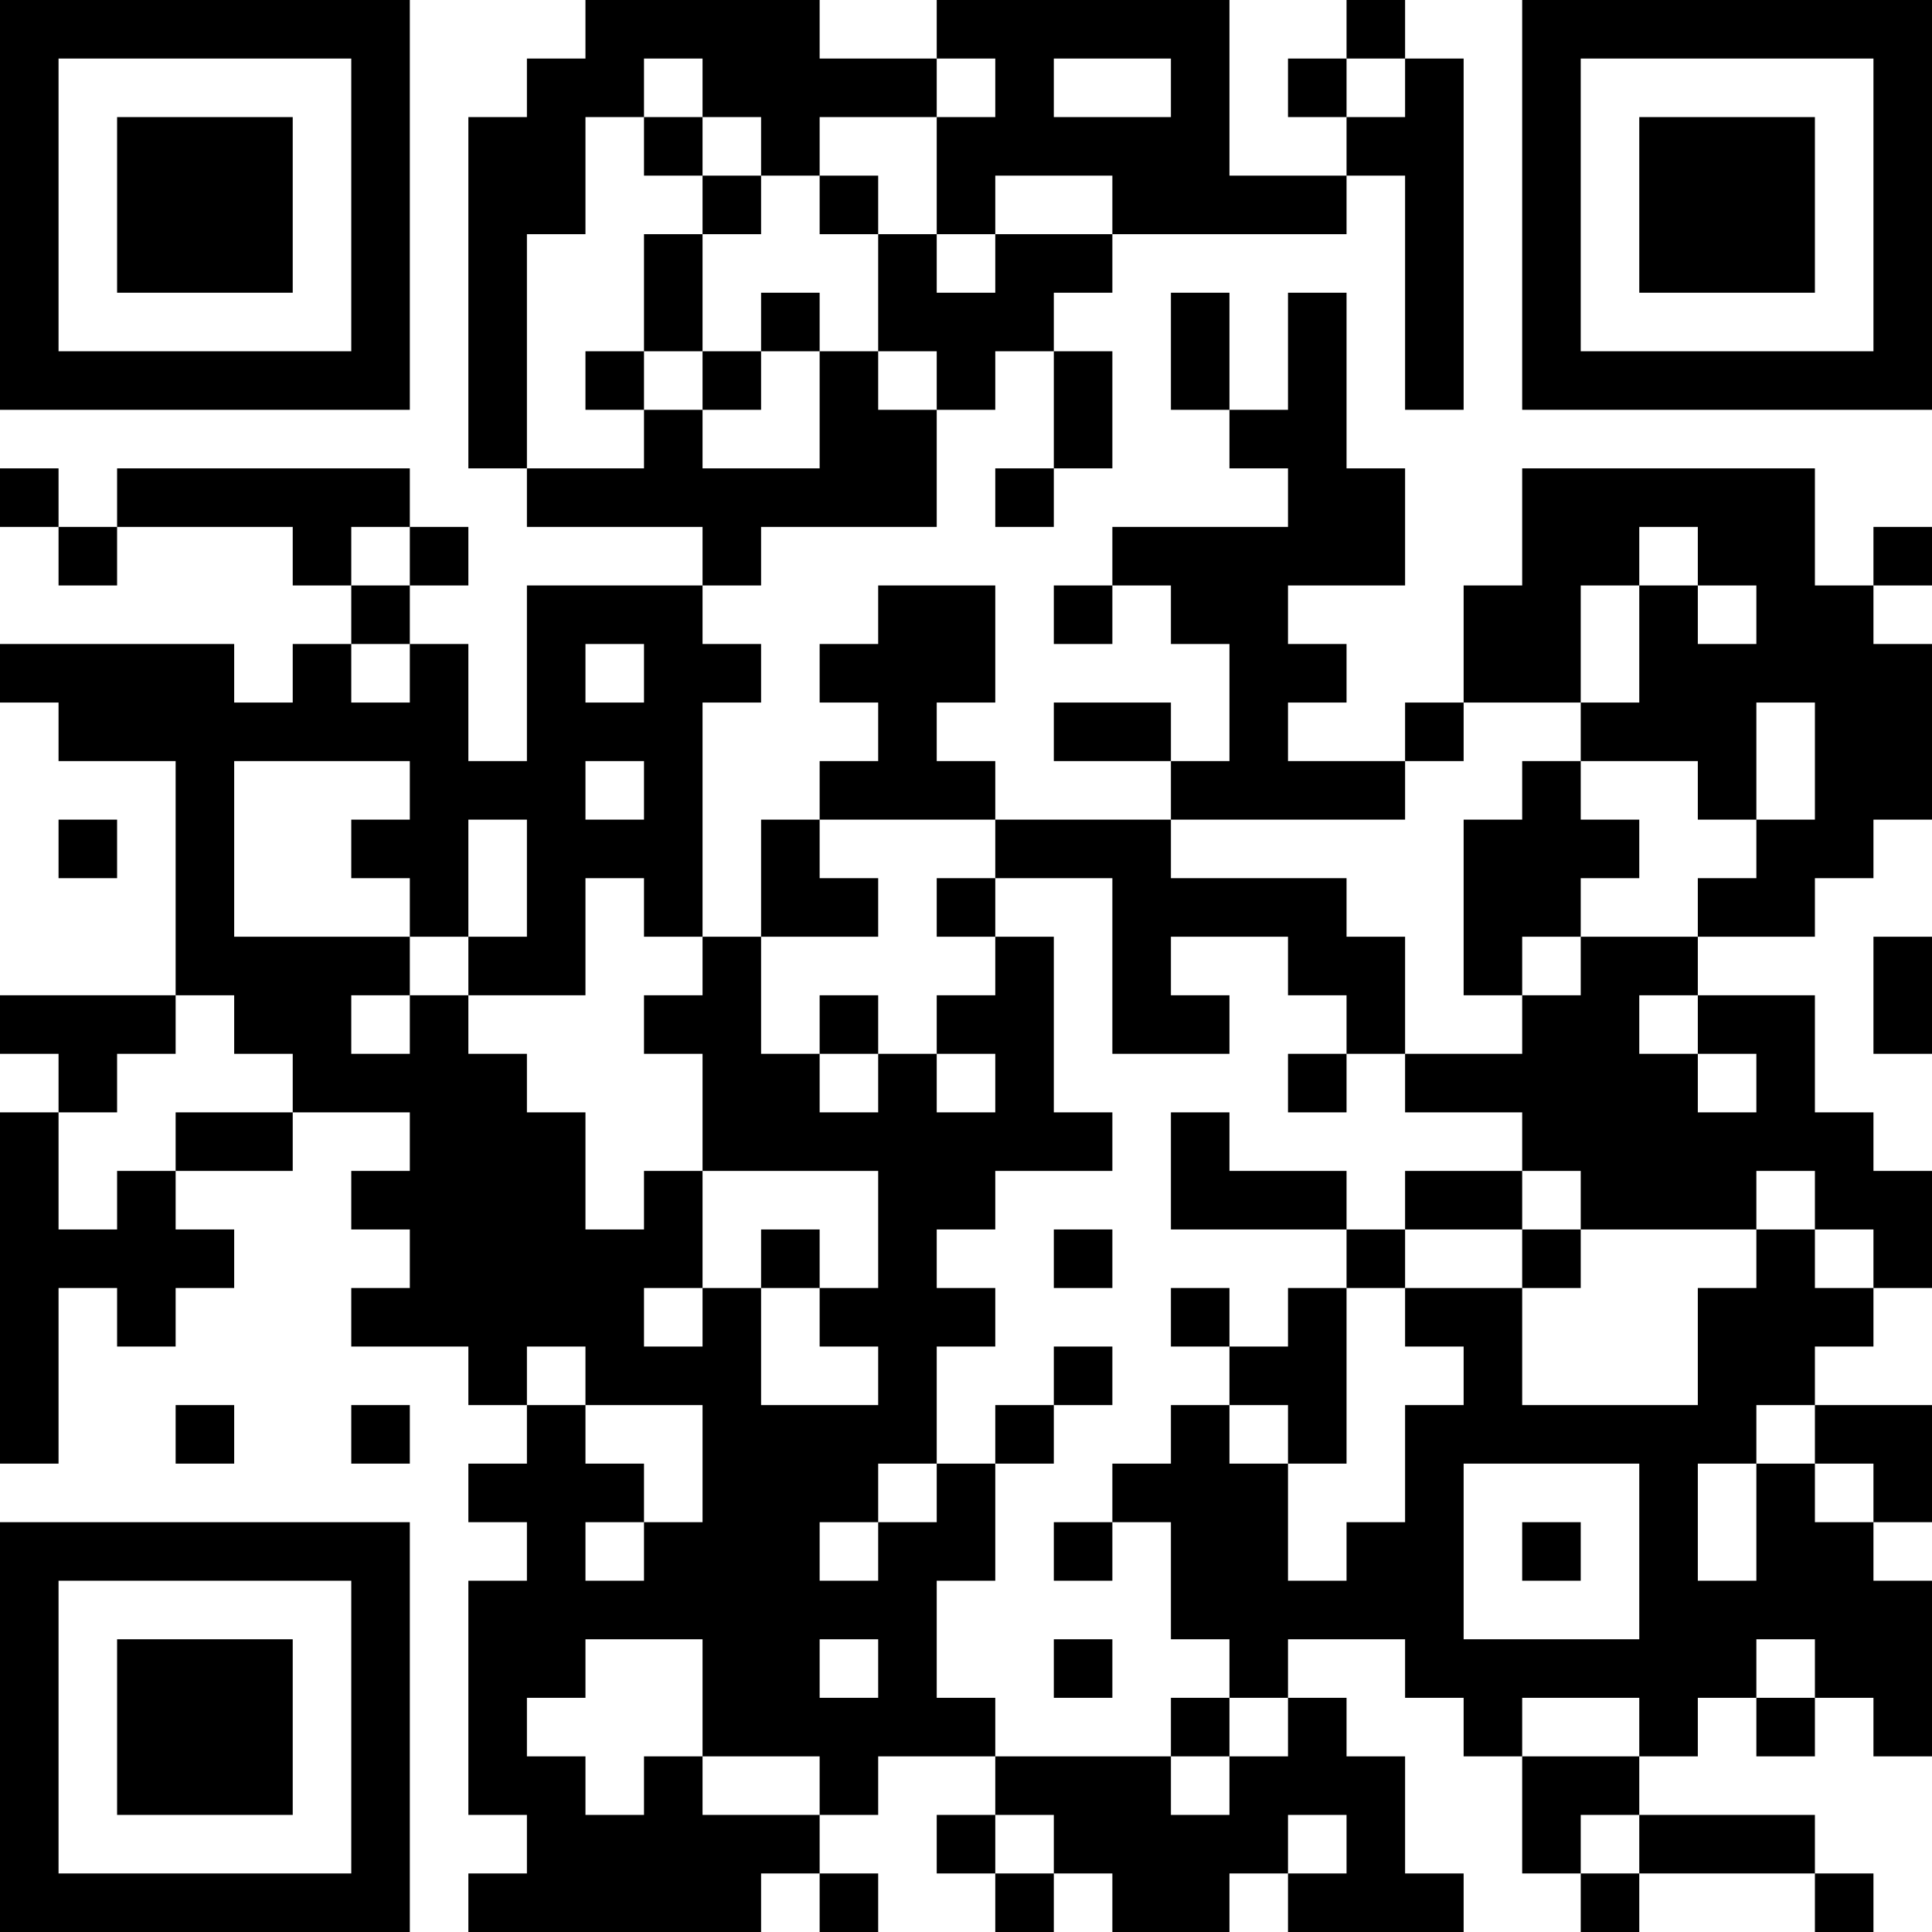
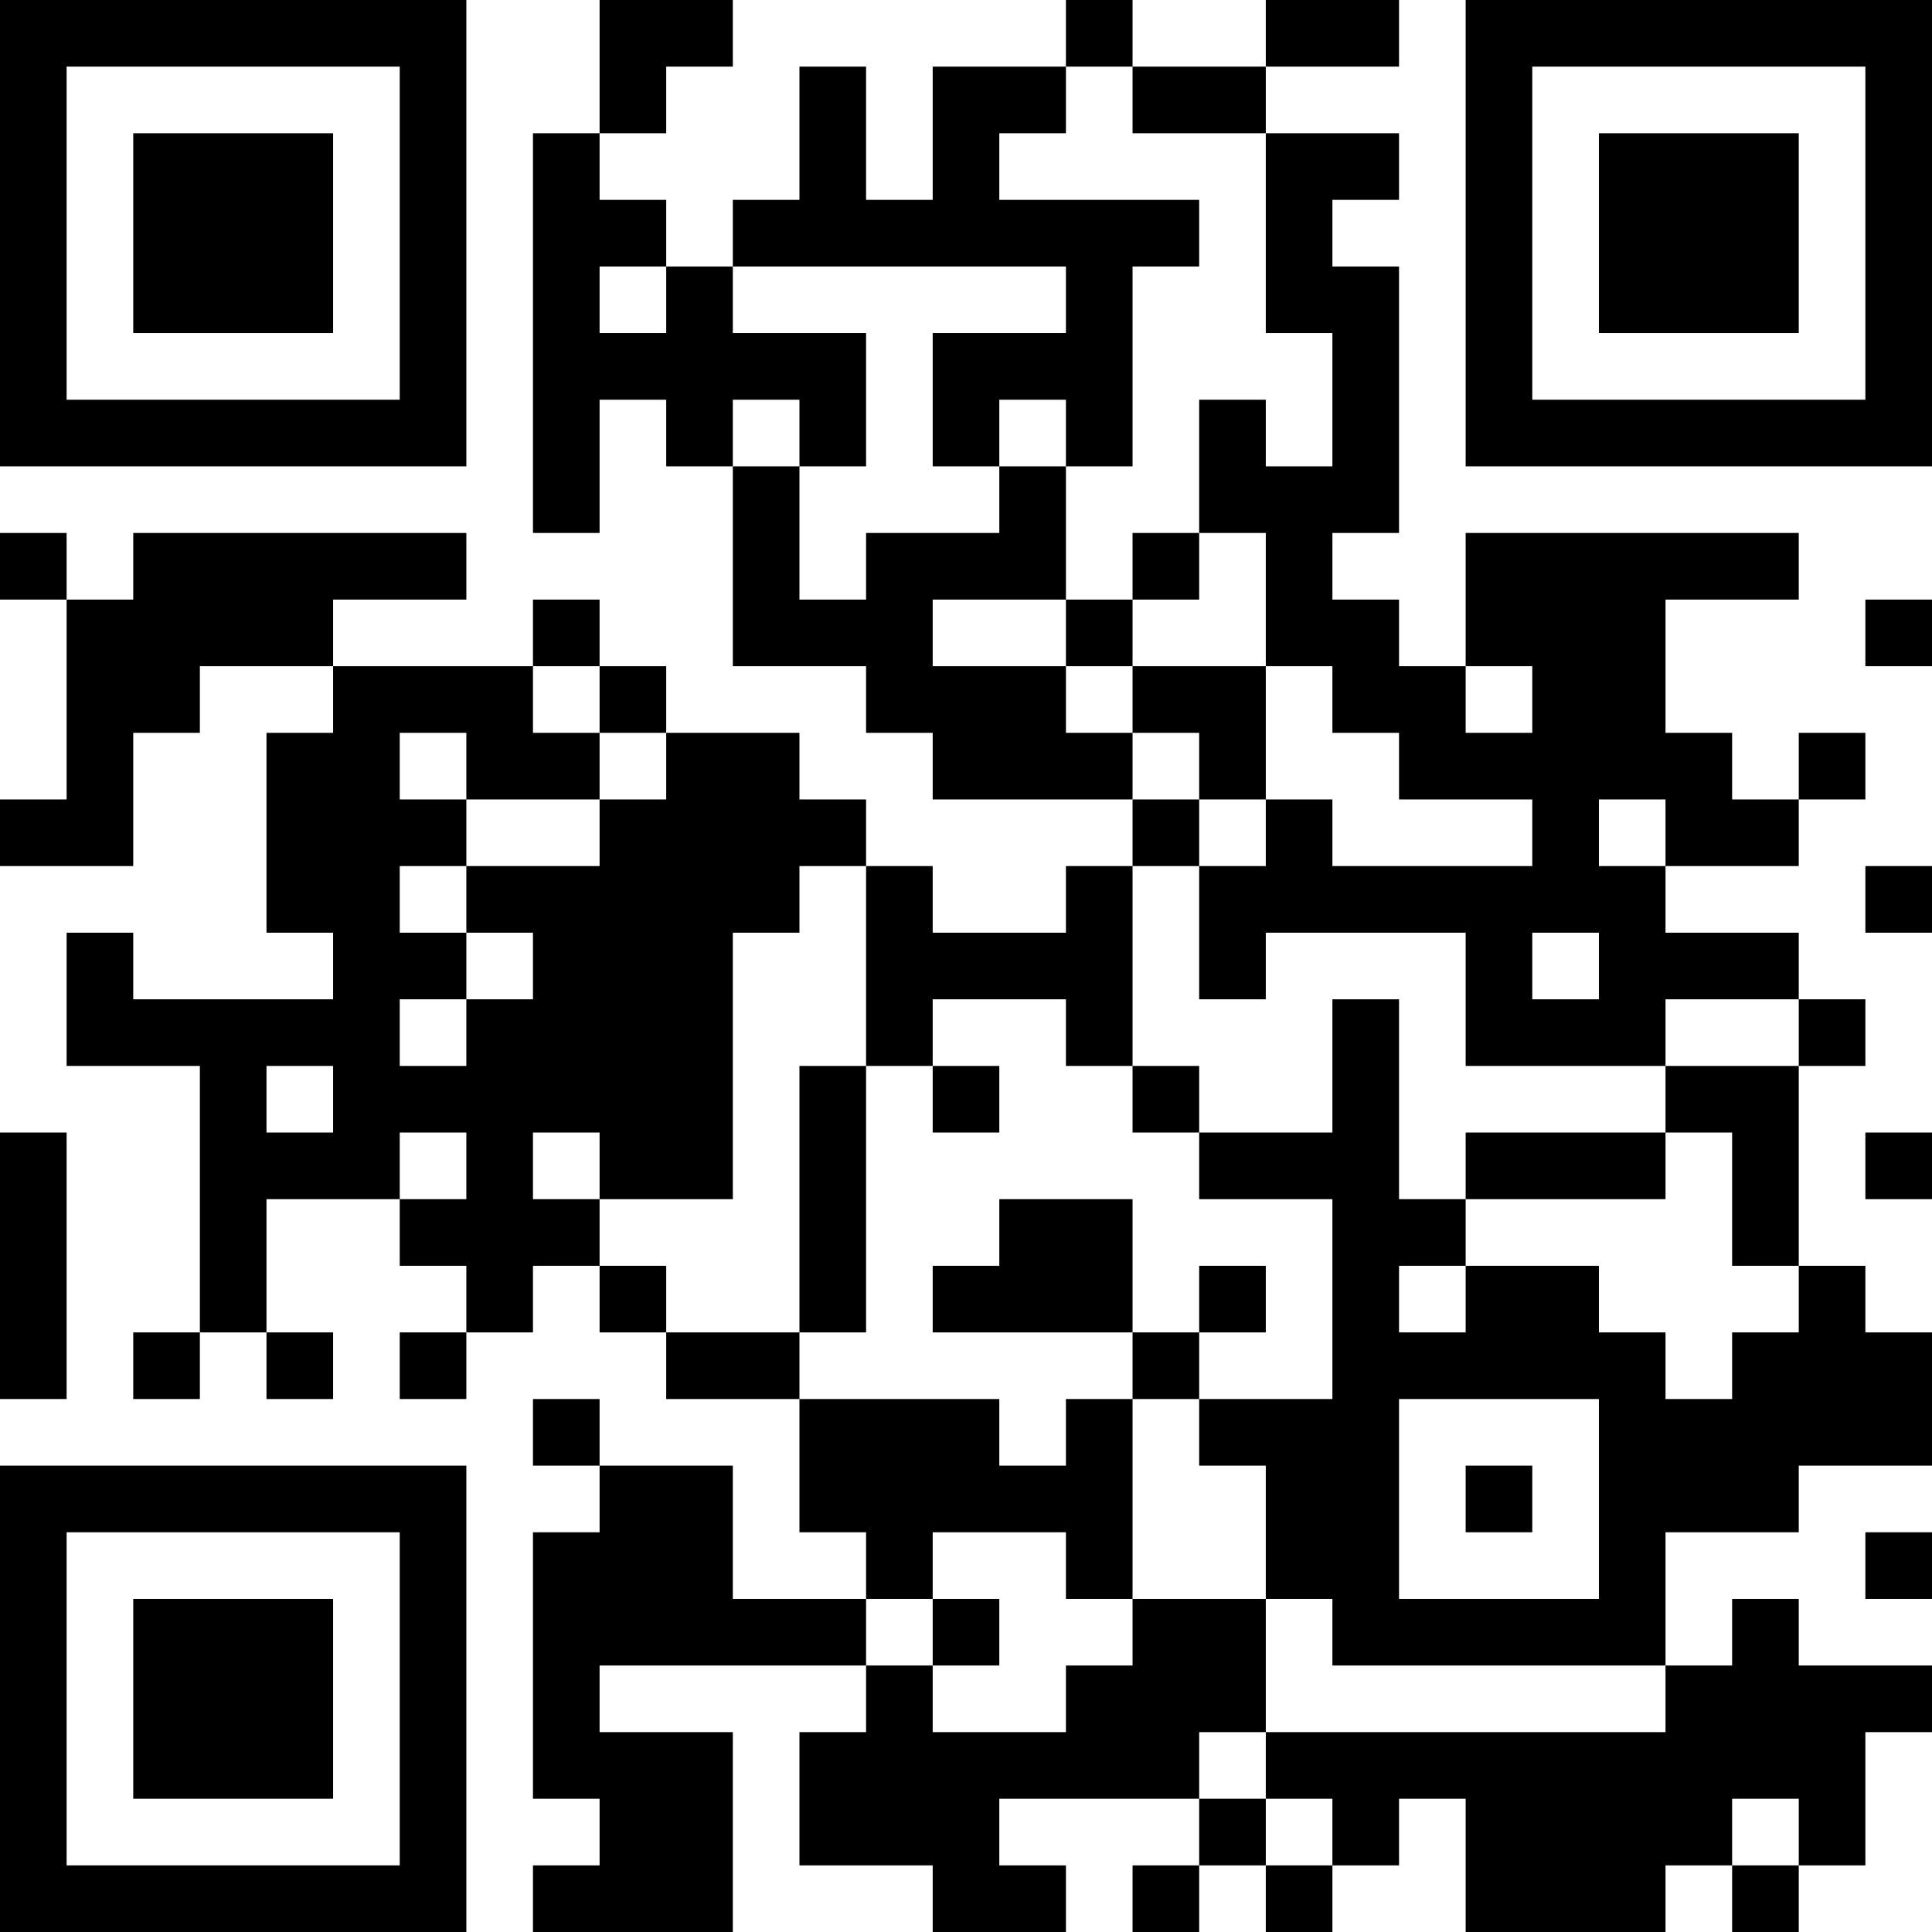
- <svg xmlns="http://www.w3.org/2000/svg" version="1.1" width="792" height="792">
-   <rect style="fill:rgb(255, 255, 255);fill-opacity:1" x="0" y="0" width="792" height="792" />
+ <svg xmlns="http://www.w3.org/2000/svg" version="1.1" width="783" height="783">
+   <rect style="fill:rgb(255, 255, 255);fill-opacity:1" x="0" y="0" width="783" height="783" />
  <g id="elements">
-     <path style="fill:rgb(0, 0, 0)" d="M 0,0 l 24,0 0,24 -24,0 z M 24,0 l 24,0 0,24 -24,0 z M 48,0 l 24,0 0,24 -24,0 z M 72,0 l 24,0 0,24 -24,0 z M 96,0 l 24,0 0,24 -24,0 z M 120,0 l 24,0 0,24 -24,0 z M 144,0 l 24,0 0,24 -24,0 z M 240,0 l 24,0 0,24 -24,0 z M 264,0 l 24,0 0,24 -24,0 z M 288,0 l 24,0 0,24 -24,0 z M 312,0 l 24,0 0,24 -24,0 z M 384,0 l 24,0 0,24 -24,0 z M 408,0 l 24,0 0,24 -24,0 z M 432,0 l 24,0 0,24 -24,0 z M 456,0 l 24,0 0,24 -24,0 z M 480,0 l 24,0 0,24 -24,0 z M 552,0 l 24,0 0,24 -24,0 z M 624,0 l 24,0 0,24 -24,0 z M 648,0 l 24,0 0,24 -24,0 z M 672,0 l 24,0 0,24 -24,0 z M 696,0 l 24,0 0,24 -24,0 z M 720,0 l 24,0 0,24 -24,0 z M 744,0 l 24,0 0,24 -24,0 z M 768,0 l 24,0 0,24 -24,0 z M 0,24 l 24,0 0,24 -24,0 z M 144,24 l 24,0 0,24 -24,0 z M 216,24 l 24,0 0,24 -24,0 z M 240,24 l 24,0 0,24 -24,0 z M 288,24 l 24,0 0,24 -24,0 z M 312,24 l 24,0 0,24 -24,0 z M 336,24 l 24,0 0,24 -24,0 z M 360,24 l 24,0 0,24 -24,0 z M 408,24 l 24,0 0,24 -24,0 z M 480,24 l 24,0 0,24 -24,0 z M 528,24 l 24,0 0,24 -24,0 z M 576,24 l 24,0 0,24 -24,0 z M 624,24 l 24,0 0,24 -24,0 z M 768,24 l 24,0 0,24 -24,0 z M 0,48 l 24,0 0,24 -24,0 z M 48,48 l 24,0 0,24 -24,0 z M 72,48 l 24,0 0,24 -24,0 z M 96,48 l 24,0 0,24 -24,0 z M 144,48 l 24,0 0,24 -24,0 z M 192,48 l 24,0 0,24 -24,0 z M 216,48 l 24,0 0,24 -24,0 z M 264,48 l 24,0 0,24 -24,0 z M 312,48 l 24,0 0,24 -24,0 z M 384,48 l 24,0 0,24 -24,0 z M 408,48 l 24,0 0,24 -24,0 z M 432,48 l 24,0 0,24 -24,0 z M 456,48 l 24,0 0,24 -24,0 z M 480,48 l 24,0 0,24 -24,0 z M 552,48 l 24,0 0,24 -24,0 z M 576,48 l 24,0 0,24 -24,0 z M 624,48 l 24,0 0,24 -24,0 z M 672,48 l 24,0 0,24 -24,0 z M 696,48 l 24,0 0,24 -24,0 z M 720,48 l 24,0 0,24 -24,0 z M 768,48 l 24,0 0,24 -24,0 z M 0,72 l 24,0 0,24 -24,0 z M 48,72 l 24,0 0,24 -24,0 z M 72,72 l 24,0 0,24 -24,0 z M 96,72 l 24,0 0,24 -24,0 z M 144,72 l 24,0 0,24 -24,0 z M 192,72 l 24,0 0,24 -24,0 z M 216,72 l 24,0 0,24 -24,0 z M 288,72 l 24,0 0,24 -24,0 z M 336,72 l 24,0 0,24 -24,0 z M 384,72 l 24,0 0,24 -24,0 z M 456,72 l 24,0 0,24 -24,0 z M 480,72 l 24,0 0,24 -24,0 z M 504,72 l 24,0 0,24 -24,0 z M 528,72 l 24,0 0,24 -24,0 z M 576,72 l 24,0 0,24 -24,0 z M 624,72 l 24,0 0,24 -24,0 z M 672,72 l 24,0 0,24 -24,0 z M 696,72 l 24,0 0,24 -24,0 z M 720,72 l 24,0 0,24 -24,0 z M 768,72 l 24,0 0,24 -24,0 z M 0,96 l 24,0 0,24 -24,0 z M 48,96 l 24,0 0,24 -24,0 z M 72,96 l 24,0 0,24 -24,0 z M 96,96 l 24,0 0,24 -24,0 z M 144,96 l 24,0 0,24 -24,0 z M 192,96 l 24,0 0,24 -24,0 z M 264,96 l 24,0 0,24 -24,0 z M 360,96 l 24,0 0,24 -24,0 z M 408,96 l 24,0 0,24 -24,0 z M 432,96 l 24,0 0,24 -24,0 z M 576,96 l 24,0 0,24 -24,0 z M 624,96 l 24,0 0,24 -24,0 z M 672,96 l 24,0 0,24 -24,0 z M 696,96 l 24,0 0,24 -24,0 z M 720,96 l 24,0 0,24 -24,0 z M 768,96 l 24,0 0,24 -24,0 z M 0,120 l 24,0 0,24 -24,0 z M 144,120 l 24,0 0,24 -24,0 z M 192,120 l 24,0 0,24 -24,0 z M 264,120 l 24,0 0,24 -24,0 z M 312,120 l 24,0 0,24 -24,0 z M 360,120 l 24,0 0,24 -24,0 z M 384,120 l 24,0 0,24 -24,0 z M 408,120 l 24,0 0,24 -24,0 z M 480,120 l 24,0 0,24 -24,0 z M 528,120 l 24,0 0,24 -24,0 z M 576,120 l 24,0 0,24 -24,0 z M 624,120 l 24,0 0,24 -24,0 z M 768,120 l 24,0 0,24 -24,0 z M 0,144 l 24,0 0,24 -24,0 z M 24,144 l 24,0 0,24 -24,0 z M 48,144 l 24,0 0,24 -24,0 z M 72,144 l 24,0 0,24 -24,0 z M 96,144 l 24,0 0,24 -24,0 z M 120,144 l 24,0 0,24 -24,0 z M 144,144 l 24,0 0,24 -24,0 z M 192,144 l 24,0 0,24 -24,0 z M 240,144 l 24,0 0,24 -24,0 z M 288,144 l 24,0 0,24 -24,0 z M 336,144 l 24,0 0,24 -24,0 z M 384,144 l 24,0 0,24 -24,0 z M 432,144 l 24,0 0,24 -24,0 z M 480,144 l 24,0 0,24 -24,0 z M 528,144 l 24,0 0,24 -24,0 z M 576,144 l 24,0 0,24 -24,0 z M 624,144 l 24,0 0,24 -24,0 z M 648,144 l 24,0 0,24 -24,0 z M 672,144 l 24,0 0,24 -24,0 z M 696,144 l 24,0 0,24 -24,0 z M 720,144 l 24,0 0,24 -24,0 z M 744,144 l 24,0 0,24 -24,0 z M 768,144 l 24,0 0,24 -24,0 z M 192,168 l 24,0 0,24 -24,0 z M 264,168 l 24,0 0,24 -24,0 z M 336,168 l 24,0 0,24 -24,0 z M 360,168 l 24,0 0,24 -24,0 z M 432,168 l 24,0 0,24 -24,0 z M 504,168 l 24,0 0,24 -24,0 z M 528,168 l 24,0 0,24 -24,0 z M 0,192 l 24,0 0,24 -24,0 z M 48,192 l 24,0 0,24 -24,0 z M 72,192 l 24,0 0,24 -24,0 z M 96,192 l 24,0 0,24 -24,0 z M 120,192 l 24,0 0,24 -24,0 z M 144,192 l 24,0 0,24 -24,0 z M 216,192 l 24,0 0,24 -24,0 z M 240,192 l 24,0 0,24 -24,0 z M 264,192 l 24,0 0,24 -24,0 z M 288,192 l 24,0 0,24 -24,0 z M 312,192 l 24,0 0,24 -24,0 z M 336,192 l 24,0 0,24 -24,0 z M 360,192 l 24,0 0,24 -24,0 z M 408,192 l 24,0 0,24 -24,0 z M 528,192 l 24,0 0,24 -24,0 z M 552,192 l 24,0 0,24 -24,0 z M 624,192 l 24,0 0,24 -24,0 z M 648,192 l 24,0 0,24 -24,0 z M 672,192 l 24,0 0,24 -24,0 z M 696,192 l 24,0 0,24 -24,0 z M 720,192 l 24,0 0,24 -24,0 z M 24,216 l 24,0 0,24 -24,0 z M 120,216 l 24,0 0,24 -24,0 z M 168,216 l 24,0 0,24 -24,0 z M 288,216 l 24,0 0,24 -24,0 z M 456,216 l 24,0 0,24 -24,0 z M 480,216 l 24,0 0,24 -24,0 z M 504,216 l 24,0 0,24 -24,0 z M 528,216 l 24,0 0,24 -24,0 z M 552,216 l 24,0 0,24 -24,0 z M 624,216 l 24,0 0,24 -24,0 z M 648,216 l 24,0 0,24 -24,0 z M 696,216 l 24,0 0,24 -24,0 z M 720,216 l 24,0 0,24 -24,0 z M 768,216 l 24,0 0,24 -24,0 z M 144,240 l 24,0 0,24 -24,0 z M 216,240 l 24,0 0,24 -24,0 z M 240,240 l 24,0 0,24 -24,0 z M 264,240 l 24,0 0,24 -24,0 z M 360,240 l 24,0 0,24 -24,0 z M 384,240 l 24,0 0,24 -24,0 z M 432,240 l 24,0 0,24 -24,0 z M 480,240 l 24,0 0,24 -24,0 z M 504,240 l 24,0 0,24 -24,0 z M 600,240 l 24,0 0,24 -24,0 z M 624,240 l 24,0 0,24 -24,0 z M 672,240 l 24,0 0,24 -24,0 z M 720,240 l 24,0 0,24 -24,0 z M 744,240 l 24,0 0,24 -24,0 z M 0,264 l 24,0 0,24 -24,0 z M 24,264 l 24,0 0,24 -24,0 z M 48,264 l 24,0 0,24 -24,0 z M 72,264 l 24,0 0,24 -24,0 z M 120,264 l 24,0 0,24 -24,0 z M 168,264 l 24,0 0,24 -24,0 z M 216,264 l 24,0 0,24 -24,0 z M 264,264 l 24,0 0,24 -24,0 z M 288,264 l 24,0 0,24 -24,0 z M 336,264 l 24,0 0,24 -24,0 z M 360,264 l 24,0 0,24 -24,0 z M 384,264 l 24,0 0,24 -24,0 z M 504,264 l 24,0 0,24 -24,0 z M 528,264 l 24,0 0,24 -24,0 z M 600,264 l 24,0 0,24 -24,0 z M 624,264 l 24,0 0,24 -24,0 z M 672,264 l 24,0 0,24 -24,0 z M 696,264 l 24,0 0,24 -24,0 z M 720,264 l 24,0 0,24 -24,0 z M 744,264 l 24,0 0,24 -24,0 z M 768,264 l 24,0 0,24 -24,0 z M 24,288 l 24,0 0,24 -24,0 z M 48,288 l 24,0 0,24 -24,0 z M 72,288 l 24,0 0,24 -24,0 z M 96,288 l 24,0 0,24 -24,0 z M 120,288 l 24,0 0,24 -24,0 z M 144,288 l 24,0 0,24 -24,0 z M 168,288 l 24,0 0,24 -24,0 z M 216,288 l 24,0 0,24 -24,0 z M 240,288 l 24,0 0,24 -24,0 z M 264,288 l 24,0 0,24 -24,0 z M 360,288 l 24,0 0,24 -24,0 z M 432,288 l 24,0 0,24 -24,0 z M 456,288 l 24,0 0,24 -24,0 z M 504,288 l 24,0 0,24 -24,0 z M 576,288 l 24,0 0,24 -24,0 z M 648,288 l 24,0 0,24 -24,0 z M 672,288 l 24,0 0,24 -24,0 z M 696,288 l 24,0 0,24 -24,0 z M 744,288 l 24,0 0,24 -24,0 z M 768,288 l 24,0 0,24 -24,0 z M 72,312 l 24,0 0,24 -24,0 z M 168,312 l 24,0 0,24 -24,0 z M 192,312 l 24,0 0,24 -24,0 z M 216,312 l 24,0 0,24 -24,0 z M 264,312 l 24,0 0,24 -24,0 z M 336,312 l 24,0 0,24 -24,0 z M 360,312 l 24,0 0,24 -24,0 z M 384,312 l 24,0 0,24 -24,0 z M 480,312 l 24,0 0,24 -24,0 z M 504,312 l 24,0 0,24 -24,0 z M 528,312 l 24,0 0,24 -24,0 z M 552,312 l 24,0 0,24 -24,0 z M 624,312 l 24,0 0,24 -24,0 z M 696,312 l 24,0 0,24 -24,0 z M 744,312 l 24,0 0,24 -24,0 z M 768,312 l 24,0 0,24 -24,0 z M 24,336 l 24,0 0,24 -24,0 z M 72,336 l 24,0 0,24 -24,0 z M 144,336 l 24,0 0,24 -24,0 z M 168,336 l 24,0 0,24 -24,0 z M 216,336 l 24,0 0,24 -24,0 z M 240,336 l 24,0 0,24 -24,0 z M 264,336 l 24,0 0,24 -24,0 z M 312,336 l 24,0 0,24 -24,0 z M 408,336 l 24,0 0,24 -24,0 z M 432,336 l 24,0 0,24 -24,0 z M 456,336 l 24,0 0,24 -24,0 z M 600,336 l 24,0 0,24 -24,0 z M 624,336 l 24,0 0,24 -24,0 z M 648,336 l 24,0 0,24 -24,0 z M 720,336 l 24,0 0,24 -24,0 z M 744,336 l 24,0 0,24 -24,0 z M 72,360 l 24,0 0,24 -24,0 z M 168,360 l 24,0 0,24 -24,0 z M 216,360 l 24,0 0,24 -24,0 z M 264,360 l 24,0 0,24 -24,0 z M 312,360 l 24,0 0,24 -24,0 z M 336,360 l 24,0 0,24 -24,0 z M 384,360 l 24,0 0,24 -24,0 z M 456,360 l 24,0 0,24 -24,0 z M 480,360 l 24,0 0,24 -24,0 z M 504,360 l 24,0 0,24 -24,0 z M 528,360 l 24,0 0,24 -24,0 z M 600,360 l 24,0 0,24 -24,0 z M 624,360 l 24,0 0,24 -24,0 z M 696,360 l 24,0 0,24 -24,0 z M 720,360 l 24,0 0,24 -24,0 z M 72,384 l 24,0 0,24 -24,0 z M 96,384 l 24,0 0,24 -24,0 z M 120,384 l 24,0 0,24 -24,0 z M 144,384 l 24,0 0,24 -24,0 z M 192,384 l 24,0 0,24 -24,0 z M 216,384 l 24,0 0,24 -24,0 z M 288,384 l 24,0 0,24 -24,0 z M 408,384 l 24,0 0,24 -24,0 z M 456,384 l 24,0 0,24 -24,0 z M 528,384 l 24,0 0,24 -24,0 z M 552,384 l 24,0 0,24 -24,0 z M 600,384 l 24,0 0,24 -24,0 z M 648,384 l 24,0 0,24 -24,0 z M 672,384 l 24,0 0,24 -24,0 z M 768,384 l 24,0 0,24 -24,0 z M 0,408 l 24,0 0,24 -24,0 z M 24,408 l 24,0 0,24 -24,0 z M 48,408 l 24,0 0,24 -24,0 z M 96,408 l 24,0 0,24 -24,0 z M 120,408 l 24,0 0,24 -24,0 z M 168,408 l 24,0 0,24 -24,0 z M 264,408 l 24,0 0,24 -24,0 z M 288,408 l 24,0 0,24 -24,0 z M 336,408 l 24,0 0,24 -24,0 z M 384,408 l 24,0 0,24 -24,0 z M 408,408 l 24,0 0,24 -24,0 z M 456,408 l 24,0 0,24 -24,0 z M 480,408 l 24,0 0,24 -24,0 z M 552,408 l 24,0 0,24 -24,0 z M 624,408 l 24,0 0,24 -24,0 z M 648,408 l 24,0 0,24 -24,0 z M 696,408 l 24,0 0,24 -24,0 z M 720,408 l 24,0 0,24 -24,0 z M 768,408 l 24,0 0,24 -24,0 z M 24,432 l 24,0 0,24 -24,0 z M 120,432 l 24,0 0,24 -24,0 z M 144,432 l 24,0 0,24 -24,0 z M 168,432 l 24,0 0,24 -24,0 z M 192,432 l 24,0 0,24 -24,0 z M 288,432 l 24,0 0,24 -24,0 z M 312,432 l 24,0 0,24 -24,0 z M 360,432 l 24,0 0,24 -24,0 z M 408,432 l 24,0 0,24 -24,0 z M 528,432 l 24,0 0,24 -24,0 z M 576,432 l 24,0 0,24 -24,0 z M 600,432 l 24,0 0,24 -24,0 z M 624,432 l 24,0 0,24 -24,0 z M 648,432 l 24,0 0,24 -24,0 z M 672,432 l 24,0 0,24 -24,0 z M 720,432 l 24,0 0,24 -24,0 z M 0,456 l 24,0 0,24 -24,0 z M 72,456 l 24,0 0,24 -24,0 z M 96,456 l 24,0 0,24 -24,0 z M 168,456 l 24,0 0,24 -24,0 z M 192,456 l 24,0 0,24 -24,0 z M 216,456 l 24,0 0,24 -24,0 z M 288,456 l 24,0 0,24 -24,0 z M 312,456 l 24,0 0,24 -24,0 z M 336,456 l 24,0 0,24 -24,0 z M 360,456 l 24,0 0,24 -24,0 z M 384,456 l 24,0 0,24 -24,0 z M 408,456 l 24,0 0,24 -24,0 z M 432,456 l 24,0 0,24 -24,0 z M 480,456 l 24,0 0,24 -24,0 z M 624,456 l 24,0 0,24 -24,0 z M 648,456 l 24,0 0,24 -24,0 z M 672,456 l 24,0 0,24 -24,0 z M 696,456 l 24,0 0,24 -24,0 z M 720,456 l 24,0 0,24 -24,0 z M 744,456 l 24,0 0,24 -24,0 z M 0,480 l 24,0 0,24 -24,0 z M 48,480 l 24,0 0,24 -24,0 z M 144,480 l 24,0 0,24 -24,0 z M 168,480 l 24,0 0,24 -24,0 z M 192,480 l 24,0 0,24 -24,0 z M 216,480 l 24,0 0,24 -24,0 z M 264,480 l 24,0 0,24 -24,0 z M 360,480 l 24,0 0,24 -24,0 z M 384,480 l 24,0 0,24 -24,0 z M 480,480 l 24,0 0,24 -24,0 z M 504,480 l 24,0 0,24 -24,0 z M 528,480 l 24,0 0,24 -24,0 z M 576,480 l 24,0 0,24 -24,0 z M 600,480 l 24,0 0,24 -24,0 z M 648,480 l 24,0 0,24 -24,0 z M 672,480 l 24,0 0,24 -24,0 z M 696,480 l 24,0 0,24 -24,0 z M 744,480 l 24,0 0,24 -24,0 z M 768,480 l 24,0 0,24 -24,0 z M 0,504 l 24,0 0,24 -24,0 z M 24,504 l 24,0 0,24 -24,0 z M 48,504 l 24,0 0,24 -24,0 z M 72,504 l 24,0 0,24 -24,0 z M 168,504 l 24,0 0,24 -24,0 z M 192,504 l 24,0 0,24 -24,0 z M 216,504 l 24,0 0,24 -24,0 z M 240,504 l 24,0 0,24 -24,0 z M 264,504 l 24,0 0,24 -24,0 z M 312,504 l 24,0 0,24 -24,0 z M 360,504 l 24,0 0,24 -24,0 z M 432,504 l 24,0 0,24 -24,0 z M 552,504 l 24,0 0,24 -24,0 z M 624,504 l 24,0 0,24 -24,0 z M 720,504 l 24,0 0,24 -24,0 z M 768,504 l 24,0 0,24 -24,0 z M 0,528 l 24,0 0,24 -24,0 z M 48,528 l 24,0 0,24 -24,0 z M 144,528 l 24,0 0,24 -24,0 z M 168,528 l 24,0 0,24 -24,0 z M 192,528 l 24,0 0,24 -24,0 z M 216,528 l 24,0 0,24 -24,0 z M 240,528 l 24,0 0,24 -24,0 z M 288,528 l 24,0 0,24 -24,0 z M 336,528 l 24,0 0,24 -24,0 z M 360,528 l 24,0 0,24 -24,0 z M 384,528 l 24,0 0,24 -24,0 z M 480,528 l 24,0 0,24 -24,0 z M 528,528 l 24,0 0,24 -24,0 z M 576,528 l 24,0 0,24 -24,0 z M 600,528 l 24,0 0,24 -24,0 z M 696,528 l 24,0 0,24 -24,0 z M 720,528 l 24,0 0,24 -24,0 z M 744,528 l 24,0 0,24 -24,0 z M 0,552 l 24,0 0,24 -24,0 z M 192,552 l 24,0 0,24 -24,0 z M 240,552 l 24,0 0,24 -24,0 z M 264,552 l 24,0 0,24 -24,0 z M 288,552 l 24,0 0,24 -24,0 z M 360,552 l 24,0 0,24 -24,0 z M 432,552 l 24,0 0,24 -24,0 z M 504,552 l 24,0 0,24 -24,0 z M 528,552 l 24,0 0,24 -24,0 z M 600,552 l 24,0 0,24 -24,0 z M 696,552 l 24,0 0,24 -24,0 z M 720,552 l 24,0 0,24 -24,0 z M 0,576 l 24,0 0,24 -24,0 z M 72,576 l 24,0 0,24 -24,0 z M 144,576 l 24,0 0,24 -24,0 z M 216,576 l 24,0 0,24 -24,0 z M 288,576 l 24,0 0,24 -24,0 z M 312,576 l 24,0 0,24 -24,0 z M 336,576 l 24,0 0,24 -24,0 z M 360,576 l 24,0 0,24 -24,0 z M 408,576 l 24,0 0,24 -24,0 z M 480,576 l 24,0 0,24 -24,0 z M 528,576 l 24,0 0,24 -24,0 z M 576,576 l 24,0 0,24 -24,0 z M 600,576 l 24,0 0,24 -24,0 z M 624,576 l 24,0 0,24 -24,0 z M 648,576 l 24,0 0,24 -24,0 z M 672,576 l 24,0 0,24 -24,0 z M 696,576 l 24,0 0,24 -24,0 z M 744,576 l 24,0 0,24 -24,0 z M 768,576 l 24,0 0,24 -24,0 z M 192,600 l 24,0 0,24 -24,0 z M 216,600 l 24,0 0,24 -24,0 z M 240,600 l 24,0 0,24 -24,0 z M 288,600 l 24,0 0,24 -24,0 z M 312,600 l 24,0 0,24 -24,0 z M 336,600 l 24,0 0,24 -24,0 z M 384,600 l 24,0 0,24 -24,0 z M 456,600 l 24,0 0,24 -24,0 z M 480,600 l 24,0 0,24 -24,0 z M 504,600 l 24,0 0,24 -24,0 z M 576,600 l 24,0 0,24 -24,0 z M 672,600 l 24,0 0,24 -24,0 z M 720,600 l 24,0 0,24 -24,0 z M 768,600 l 24,0 0,24 -24,0 z M 0,624 l 24,0 0,24 -24,0 z M 24,624 l 24,0 0,24 -24,0 z M 48,624 l 24,0 0,24 -24,0 z M 72,624 l 24,0 0,24 -24,0 z M 96,624 l 24,0 0,24 -24,0 z M 120,624 l 24,0 0,24 -24,0 z M 144,624 l 24,0 0,24 -24,0 z M 216,624 l 24,0 0,24 -24,0 z M 264,624 l 24,0 0,24 -24,0 z M 288,624 l 24,0 0,24 -24,0 z M 312,624 l 24,0 0,24 -24,0 z M 360,624 l 24,0 0,24 -24,0 z M 384,624 l 24,0 0,24 -24,0 z M 432,624 l 24,0 0,24 -24,0 z M 480,624 l 24,0 0,24 -24,0 z M 504,624 l 24,0 0,24 -24,0 z M 552,624 l 24,0 0,24 -24,0 z M 576,624 l 24,0 0,24 -24,0 z M 624,624 l 24,0 0,24 -24,0 z M 672,624 l 24,0 0,24 -24,0 z M 720,624 l 24,0 0,24 -24,0 z M 744,624 l 24,0 0,24 -24,0 z M 0,648 l 24,0 0,24 -24,0 z M 144,648 l 24,0 0,24 -24,0 z M 192,648 l 24,0 0,24 -24,0 z M 216,648 l 24,0 0,24 -24,0 z M 240,648 l 24,0 0,24 -24,0 z M 264,648 l 24,0 0,24 -24,0 z M 288,648 l 24,0 0,24 -24,0 z M 312,648 l 24,0 0,24 -24,0 z M 336,648 l 24,0 0,24 -24,0 z M 360,648 l 24,0 0,24 -24,0 z M 480,648 l 24,0 0,24 -24,0 z M 504,648 l 24,0 0,24 -24,0 z M 528,648 l 24,0 0,24 -24,0 z M 552,648 l 24,0 0,24 -24,0 z M 576,648 l 24,0 0,24 -24,0 z M 672,648 l 24,0 0,24 -24,0 z M 696,648 l 24,0 0,24 -24,0 z M 720,648 l 24,0 0,24 -24,0 z M 744,648 l 24,0 0,24 -24,0 z M 768,648 l 24,0 0,24 -24,0 z M 0,672 l 24,0 0,24 -24,0 z M 48,672 l 24,0 0,24 -24,0 z M 72,672 l 24,0 0,24 -24,0 z M 96,672 l 24,0 0,24 -24,0 z M 144,672 l 24,0 0,24 -24,0 z M 192,672 l 24,0 0,24 -24,0 z M 216,672 l 24,0 0,24 -24,0 z M 288,672 l 24,0 0,24 -24,0 z M 312,672 l 24,0 0,24 -24,0 z M 360,672 l 24,0 0,24 -24,0 z M 432,672 l 24,0 0,24 -24,0 z M 504,672 l 24,0 0,24 -24,0 z M 576,672 l 24,0 0,24 -24,0 z M 600,672 l 24,0 0,24 -24,0 z M 624,672 l 24,0 0,24 -24,0 z M 648,672 l 24,0 0,24 -24,0 z M 672,672 l 24,0 0,24 -24,0 z M 696,672 l 24,0 0,24 -24,0 z M 744,672 l 24,0 0,24 -24,0 z M 768,672 l 24,0 0,24 -24,0 z M 0,696 l 24,0 0,24 -24,0 z M 48,696 l 24,0 0,24 -24,0 z M 72,696 l 24,0 0,24 -24,0 z M 96,696 l 24,0 0,24 -24,0 z M 144,696 l 24,0 0,24 -24,0 z M 192,696 l 24,0 0,24 -24,0 z M 288,696 l 24,0 0,24 -24,0 z M 312,696 l 24,0 0,24 -24,0 z M 336,696 l 24,0 0,24 -24,0 z M 360,696 l 24,0 0,24 -24,0 z M 384,696 l 24,0 0,24 -24,0 z M 480,696 l 24,0 0,24 -24,0 z M 528,696 l 24,0 0,24 -24,0 z M 600,696 l 24,0 0,24 -24,0 z M 672,696 l 24,0 0,24 -24,0 z M 720,696 l 24,0 0,24 -24,0 z M 768,696 l 24,0 0,24 -24,0 z M 0,720 l 24,0 0,24 -24,0 z M 48,720 l 24,0 0,24 -24,0 z M 72,720 l 24,0 0,24 -24,0 z M 96,720 l 24,0 0,24 -24,0 z M 144,720 l 24,0 0,24 -24,0 z M 192,720 l 24,0 0,24 -24,0 z M 216,720 l 24,0 0,24 -24,0 z M 264,720 l 24,0 0,24 -24,0 z M 336,720 l 24,0 0,24 -24,0 z M 408,720 l 24,0 0,24 -24,0 z M 432,720 l 24,0 0,24 -24,0 z M 456,720 l 24,0 0,24 -24,0 z M 504,720 l 24,0 0,24 -24,0 z M 528,720 l 24,0 0,24 -24,0 z M 552,720 l 24,0 0,24 -24,0 z M 624,720 l 24,0 0,24 -24,0 z M 648,720 l 24,0 0,24 -24,0 z M 0,744 l 24,0 0,24 -24,0 z M 144,744 l 24,0 0,24 -24,0 z M 216,744 l 24,0 0,24 -24,0 z M 240,744 l 24,0 0,24 -24,0 z M 264,744 l 24,0 0,24 -24,0 z M 288,744 l 24,0 0,24 -24,0 z M 312,744 l 24,0 0,24 -24,0 z M 384,744 l 24,0 0,24 -24,0 z M 432,744 l 24,0 0,24 -24,0 z M 456,744 l 24,0 0,24 -24,0 z M 480,744 l 24,0 0,24 -24,0 z M 504,744 l 24,0 0,24 -24,0 z M 552,744 l 24,0 0,24 -24,0 z M 624,744 l 24,0 0,24 -24,0 z M 672,744 l 24,0 0,24 -24,0 z M 696,744 l 24,0 0,24 -24,0 z M 720,744 l 24,0 0,24 -24,0 z M 0,768 l 24,0 0,24 -24,0 z M 24,768 l 24,0 0,24 -24,0 z M 48,768 l 24,0 0,24 -24,0 z M 72,768 l 24,0 0,24 -24,0 z M 96,768 l 24,0 0,24 -24,0 z M 120,768 l 24,0 0,24 -24,0 z M 144,768 l 24,0 0,24 -24,0 z M 192,768 l 24,0 0,24 -24,0 z M 216,768 l 24,0 0,24 -24,0 z M 240,768 l 24,0 0,24 -24,0 z M 264,768 l 24,0 0,24 -24,0 z M 288,768 l 24,0 0,24 -24,0 z M 336,768 l 24,0 0,24 -24,0 z M 408,768 l 24,0 0,24 -24,0 z M 456,768 l 24,0 0,24 -24,0 z M 480,768 l 24,0 0,24 -24,0 z M 528,768 l 24,0 0,24 -24,0 z M 552,768 l 24,0 0,24 -24,0 z M 576,768 l 24,0 0,24 -24,0 z M 648,768 l 24,0 0,24 -24,0 z M 744,768 l 24,0 0,24 -24,0 z " />
+     <path style="fill:rgb(0, 0, 0)" d="M 0,0 l 27,0 0,27 -27,0 z M 27,0 l 27,0 0,27 -27,0 z M 54,0 l 27,0 0,27 -27,0 z M 81,0 l 27,0 0,27 -27,0 z M 108,0 l 27,0 0,27 -27,0 z M 135,0 l 27,0 0,27 -27,0 z M 162,0 l 27,0 0,27 -27,0 z M 243,0 l 27,0 0,27 -27,0 z M 270,0 l 27,0 0,27 -27,0 z M 432,0 l 27,0 0,27 -27,0 z M 513,0 l 27,0 0,27 -27,0 z M 540,0 l 27,0 0,27 -27,0 z M 594,0 l 27,0 0,27 -27,0 z M 621,0 l 27,0 0,27 -27,0 z M 648,0 l 27,0 0,27 -27,0 z M 675,0 l 27,0 0,27 -27,0 z M 702,0 l 27,0 0,27 -27,0 z M 729,0 l 27,0 0,27 -27,0 z M 756,0 l 27,0 0,27 -27,0 z M 0,27 l 27,0 0,27 -27,0 z M 162,27 l 27,0 0,27 -27,0 z M 243,27 l 27,0 0,27 -27,0 z M 324,27 l 27,0 0,27 -27,0 z M 378,27 l 27,0 0,27 -27,0 z M 405,27 l 27,0 0,27 -27,0 z M 459,27 l 27,0 0,27 -27,0 z M 486,27 l 27,0 0,27 -27,0 z M 594,27 l 27,0 0,27 -27,0 z M 756,27 l 27,0 0,27 -27,0 z M 0,54 l 27,0 0,27 -27,0 z M 54,54 l 27,0 0,27 -27,0 z M 81,54 l 27,0 0,27 -27,0 z M 108,54 l 27,0 0,27 -27,0 z M 162,54 l 27,0 0,27 -27,0 z M 216,54 l 27,0 0,27 -27,0 z M 324,54 l 27,0 0,27 -27,0 z M 378,54 l 27,0 0,27 -27,0 z M 513,54 l 27,0 0,27 -27,0 z M 540,54 l 27,0 0,27 -27,0 z M 594,54 l 27,0 0,27 -27,0 z M 648,54 l 27,0 0,27 -27,0 z M 675,54 l 27,0 0,27 -27,0 z M 702,54 l 27,0 0,27 -27,0 z M 756,54 l 27,0 0,27 -27,0 z M 0,81 l 27,0 0,27 -27,0 z M 54,81 l 27,0 0,27 -27,0 z M 81,81 l 27,0 0,27 -27,0 z M 108,81 l 27,0 0,27 -27,0 z M 162,81 l 27,0 0,27 -27,0 z M 216,81 l 27,0 0,27 -27,0 z M 243,81 l 27,0 0,27 -27,0 z M 297,81 l 27,0 0,27 -27,0 z M 324,81 l 27,0 0,27 -27,0 z M 351,81 l 27,0 0,27 -27,0 z M 378,81 l 27,0 0,27 -27,0 z M 405,81 l 27,0 0,27 -27,0 z M 432,81 l 27,0 0,27 -27,0 z M 459,81 l 27,0 0,27 -27,0 z M 513,81 l 27,0 0,27 -27,0 z M 594,81 l 27,0 0,27 -27,0 z M 648,81 l 27,0 0,27 -27,0 z M 675,81 l 27,0 0,27 -27,0 z M 702,81 l 27,0 0,27 -27,0 z M 756,81 l 27,0 0,27 -27,0 z M 0,108 l 27,0 0,27 -27,0 z M 54,108 l 27,0 0,27 -27,0 z M 81,108 l 27,0 0,27 -27,0 z M 108,108 l 27,0 0,27 -27,0 z M 162,108 l 27,0 0,27 -27,0 z M 216,108 l 27,0 0,27 -27,0 z M 270,108 l 27,0 0,27 -27,0 z M 432,108 l 27,0 0,27 -27,0 z M 513,108 l 27,0 0,27 -27,0 z M 540,108 l 27,0 0,27 -27,0 z M 594,108 l 27,0 0,27 -27,0 z M 648,108 l 27,0 0,27 -27,0 z M 675,108 l 27,0 0,27 -27,0 z M 702,108 l 27,0 0,27 -27,0 z M 756,108 l 27,0 0,27 -27,0 z M 0,135 l 27,0 0,27 -27,0 z M 162,135 l 27,0 0,27 -27,0 z M 216,135 l 27,0 0,27 -27,0 z M 243,135 l 27,0 0,27 -27,0 z M 270,135 l 27,0 0,27 -27,0 z M 297,135 l 27,0 0,27 -27,0 z M 324,135 l 27,0 0,27 -27,0 z M 378,135 l 27,0 0,27 -27,0 z M 405,135 l 27,0 0,27 -27,0 z M 432,135 l 27,0 0,27 -27,0 z M 540,135 l 27,0 0,27 -27,0 z M 594,135 l 27,0 0,27 -27,0 z M 756,135 l 27,0 0,27 -27,0 z M 0,162 l 27,0 0,27 -27,0 z M 27,162 l 27,0 0,27 -27,0 z M 54,162 l 27,0 0,27 -27,0 z M 81,162 l 27,0 0,27 -27,0 z M 108,162 l 27,0 0,27 -27,0 z M 135,162 l 27,0 0,27 -27,0 z M 162,162 l 27,0 0,27 -27,0 z M 216,162 l 27,0 0,27 -27,0 z M 270,162 l 27,0 0,27 -27,0 z M 324,162 l 27,0 0,27 -27,0 z M 378,162 l 27,0 0,27 -27,0 z M 432,162 l 27,0 0,27 -27,0 z M 486,162 l 27,0 0,27 -27,0 z M 540,162 l 27,0 0,27 -27,0 z M 594,162 l 27,0 0,27 -27,0 z M 621,162 l 27,0 0,27 -27,0 z M 648,162 l 27,0 0,27 -27,0 z M 675,162 l 27,0 0,27 -27,0 z M 702,162 l 27,0 0,27 -27,0 z M 729,162 l 27,0 0,27 -27,0 z M 756,162 l 27,0 0,27 -27,0 z M 216,189 l 27,0 0,27 -27,0 z M 297,189 l 27,0 0,27 -27,0 z M 405,189 l 27,0 0,27 -27,0 z M 486,189 l 27,0 0,27 -27,0 z M 513,189 l 27,0 0,27 -27,0 z M 540,189 l 27,0 0,27 -27,0 z M 0,216 l 27,0 0,27 -27,0 z M 54,216 l 27,0 0,27 -27,0 z M 81,216 l 27,0 0,27 -27,0 z M 108,216 l 27,0 0,27 -27,0 z M 135,216 l 27,0 0,27 -27,0 z M 162,216 l 27,0 0,27 -27,0 z M 297,216 l 27,0 0,27 -27,0 z M 351,216 l 27,0 0,27 -27,0 z M 378,216 l 27,0 0,27 -27,0 z M 405,216 l 27,0 0,27 -27,0 z M 459,216 l 27,0 0,27 -27,0 z M 513,216 l 27,0 0,27 -27,0 z M 594,216 l 27,0 0,27 -27,0 z M 621,216 l 27,0 0,27 -27,0 z M 648,216 l 27,0 0,27 -27,0 z M 675,216 l 27,0 0,27 -27,0 z M 702,216 l 27,0 0,27 -27,0 z M 27,243 l 27,0 0,27 -27,0 z M 54,243 l 27,0 0,27 -27,0 z M 81,243 l 27,0 0,27 -27,0 z M 108,243 l 27,0 0,27 -27,0 z M 216,243 l 27,0 0,27 -27,0 z M 297,243 l 27,0 0,27 -27,0 z M 324,243 l 27,0 0,27 -27,0 z M 351,243 l 27,0 0,27 -27,0 z M 432,243 l 27,0 0,27 -27,0 z M 513,243 l 27,0 0,27 -27,0 z M 540,243 l 27,0 0,27 -27,0 z M 594,243 l 27,0 0,27 -27,0 z M 621,243 l 27,0 0,27 -27,0 z M 648,243 l 27,0 0,27 -27,0 z M 756,243 l 27,0 0,27 -27,0 z M 27,270 l 27,0 0,27 -27,0 z M 54,270 l 27,0 0,27 -27,0 z M 135,270 l 27,0 0,27 -27,0 z M 162,270 l 27,0 0,27 -27,0 z M 189,270 l 27,0 0,27 -27,0 z M 243,270 l 27,0 0,27 -27,0 z M 351,270 l 27,0 0,27 -27,0 z M 378,270 l 27,0 0,27 -27,0 z M 405,270 l 27,0 0,27 -27,0 z M 459,270 l 27,0 0,27 -27,0 z M 486,270 l 27,0 0,27 -27,0 z M 540,270 l 27,0 0,27 -27,0 z M 567,270 l 27,0 0,27 -27,0 z M 621,270 l 27,0 0,27 -27,0 z M 648,270 l 27,0 0,27 -27,0 z M 27,297 l 27,0 0,27 -27,0 z M 108,297 l 27,0 0,27 -27,0 z M 135,297 l 27,0 0,27 -27,0 z M 189,297 l 27,0 0,27 -27,0 z M 216,297 l 27,0 0,27 -27,0 z M 270,297 l 27,0 0,27 -27,0 z M 297,297 l 27,0 0,27 -27,0 z M 378,297 l 27,0 0,27 -27,0 z M 405,297 l 27,0 0,27 -27,0 z M 432,297 l 27,0 0,27 -27,0 z M 486,297 l 27,0 0,27 -27,0 z M 567,297 l 27,0 0,27 -27,0 z M 594,297 l 27,0 0,27 -27,0 z M 621,297 l 27,0 0,27 -27,0 z M 648,297 l 27,0 0,27 -27,0 z M 675,297 l 27,0 0,27 -27,0 z M 729,297 l 27,0 0,27 -27,0 z M 0,324 l 27,0 0,27 -27,0 z M 27,324 l 27,0 0,27 -27,0 z M 108,324 l 27,0 0,27 -27,0 z M 135,324 l 27,0 0,27 -27,0 z M 162,324 l 27,0 0,27 -27,0 z M 243,324 l 27,0 0,27 -27,0 z M 270,324 l 27,0 0,27 -27,0 z M 297,324 l 27,0 0,27 -27,0 z M 324,324 l 27,0 0,27 -27,0 z M 459,324 l 27,0 0,27 -27,0 z M 513,324 l 27,0 0,27 -27,0 z M 621,324 l 27,0 0,27 -27,0 z M 675,324 l 27,0 0,27 -27,0 z M 702,324 l 27,0 0,27 -27,0 z M 108,351 l 27,0 0,27 -27,0 z M 135,351 l 27,0 0,27 -27,0 z M 189,351 l 27,0 0,27 -27,0 z M 216,351 l 27,0 0,27 -27,0 z M 243,351 l 27,0 0,27 -27,0 z M 270,351 l 27,0 0,27 -27,0 z M 297,351 l 27,0 0,27 -27,0 z M 351,351 l 27,0 0,27 -27,0 z M 432,351 l 27,0 0,27 -27,0 z M 486,351 l 27,0 0,27 -27,0 z M 513,351 l 27,0 0,27 -27,0 z M 540,351 l 27,0 0,27 -27,0 z M 567,351 l 27,0 0,27 -27,0 z M 594,351 l 27,0 0,27 -27,0 z M 621,351 l 27,0 0,27 -27,0 z M 648,351 l 27,0 0,27 -27,0 z M 756,351 l 27,0 0,27 -27,0 z M 27,378 l 27,0 0,27 -27,0 z M 135,378 l 27,0 0,27 -27,0 z M 162,378 l 27,0 0,27 -27,0 z M 216,378 l 27,0 0,27 -27,0 z M 243,378 l 27,0 0,27 -27,0 z M 270,378 l 27,0 0,27 -27,0 z M 351,378 l 27,0 0,27 -27,0 z M 378,378 l 27,0 0,27 -27,0 z M 405,378 l 27,0 0,27 -27,0 z M 432,378 l 27,0 0,27 -27,0 z M 486,378 l 27,0 0,27 -27,0 z M 594,378 l 27,0 0,27 -27,0 z M 648,378 l 27,0 0,27 -27,0 z M 675,378 l 27,0 0,27 -27,0 z M 702,378 l 27,0 0,27 -27,0 z M 27,405 l 27,0 0,27 -27,0 z M 54,405 l 27,0 0,27 -27,0 z M 81,405 l 27,0 0,27 -27,0 z M 108,405 l 27,0 0,27 -27,0 z M 135,405 l 27,0 0,27 -27,0 z M 189,405 l 27,0 0,27 -27,0 z M 216,405 l 27,0 0,27 -27,0 z M 243,405 l 27,0 0,27 -27,0 z M 270,405 l 27,0 0,27 -27,0 z M 351,405 l 27,0 0,27 -27,0 z M 432,405 l 27,0 0,27 -27,0 z M 540,405 l 27,0 0,27 -27,0 z M 594,405 l 27,0 0,27 -27,0 z M 621,405 l 27,0 0,27 -27,0 z M 648,405 l 27,0 0,27 -27,0 z M 729,405 l 27,0 0,27 -27,0 z M 81,432 l 27,0 0,27 -27,0 z M 135,432 l 27,0 0,27 -27,0 z M 162,432 l 27,0 0,27 -27,0 z M 189,432 l 27,0 0,27 -27,0 z M 216,432 l 27,0 0,27 -27,0 z M 243,432 l 27,0 0,27 -27,0 z M 270,432 l 27,0 0,27 -27,0 z M 324,432 l 27,0 0,27 -27,0 z M 378,432 l 27,0 0,27 -27,0 z M 459,432 l 27,0 0,27 -27,0 z M 540,432 l 27,0 0,27 -27,0 z M 675,432 l 27,0 0,27 -27,0 z M 702,432 l 27,0 0,27 -27,0 z M 0,459 l 27,0 0,27 -27,0 z M 81,459 l 27,0 0,27 -27,0 z M 108,459 l 27,0 0,27 -27,0 z M 135,459 l 27,0 0,27 -27,0 z M 189,459 l 27,0 0,27 -27,0 z M 243,459 l 27,0 0,27 -27,0 z M 270,459 l 27,0 0,27 -27,0 z M 324,459 l 27,0 0,27 -27,0 z M 486,459 l 27,0 0,27 -27,0 z M 513,459 l 27,0 0,27 -27,0 z M 540,459 l 27,0 0,27 -27,0 z M 594,459 l 27,0 0,27 -27,0 z M 621,459 l 27,0 0,27 -27,0 z M 648,459 l 27,0 0,27 -27,0 z M 702,459 l 27,0 0,27 -27,0 z M 756,459 l 27,0 0,27 -27,0 z M 0,486 l 27,0 0,27 -27,0 z M 81,486 l 27,0 0,27 -27,0 z M 162,486 l 27,0 0,27 -27,0 z M 189,486 l 27,0 0,27 -27,0 z M 216,486 l 27,0 0,27 -27,0 z M 324,486 l 27,0 0,27 -27,0 z M 405,486 l 27,0 0,27 -27,0 z M 432,486 l 27,0 0,27 -27,0 z M 540,486 l 27,0 0,27 -27,0 z M 567,486 l 27,0 0,27 -27,0 z M 702,486 l 27,0 0,27 -27,0 z M 0,513 l 27,0 0,27 -27,0 z M 81,513 l 27,0 0,27 -27,0 z M 189,513 l 27,0 0,27 -27,0 z M 243,513 l 27,0 0,27 -27,0 z M 324,513 l 27,0 0,27 -27,0 z M 378,513 l 27,0 0,27 -27,0 z M 405,513 l 27,0 0,27 -27,0 z M 432,513 l 27,0 0,27 -27,0 z M 486,513 l 27,0 0,27 -27,0 z M 540,513 l 27,0 0,27 -27,0 z M 594,513 l 27,0 0,27 -27,0 z M 621,513 l 27,0 0,27 -27,0 z M 729,513 l 27,0 0,27 -27,0 z M 0,540 l 27,0 0,27 -27,0 z M 54,540 l 27,0 0,27 -27,0 z M 108,540 l 27,0 0,27 -27,0 z M 162,540 l 27,0 0,27 -27,0 z M 270,540 l 27,0 0,27 -27,0 z M 297,540 l 27,0 0,27 -27,0 z M 459,540 l 27,0 0,27 -27,0 z M 540,540 l 27,0 0,27 -27,0 z M 567,540 l 27,0 0,27 -27,0 z M 594,540 l 27,0 0,27 -27,0 z M 621,540 l 27,0 0,27 -27,0 z M 648,540 l 27,0 0,27 -27,0 z M 702,540 l 27,0 0,27 -27,0 z M 729,540 l 27,0 0,27 -27,0 z M 756,540 l 27,0 0,27 -27,0 z M 216,567 l 27,0 0,27 -27,0 z M 324,567 l 27,0 0,27 -27,0 z M 351,567 l 27,0 0,27 -27,0 z M 378,567 l 27,0 0,27 -27,0 z M 432,567 l 27,0 0,27 -27,0 z M 486,567 l 27,0 0,27 -27,0 z M 513,567 l 27,0 0,27 -27,0 z M 540,567 l 27,0 0,27 -27,0 z M 648,567 l 27,0 0,27 -27,0 z M 675,567 l 27,0 0,27 -27,0 z M 702,567 l 27,0 0,27 -27,0 z M 729,567 l 27,0 0,27 -27,0 z M 756,567 l 27,0 0,27 -27,0 z M 0,594 l 27,0 0,27 -27,0 z M 27,594 l 27,0 0,27 -27,0 z M 54,594 l 27,0 0,27 -27,0 z M 81,594 l 27,0 0,27 -27,0 z M 108,594 l 27,0 0,27 -27,0 z M 135,594 l 27,0 0,27 -27,0 z M 162,594 l 27,0 0,27 -27,0 z M 243,594 l 27,0 0,27 -27,0 z M 270,594 l 27,0 0,27 -27,0 z M 324,594 l 27,0 0,27 -27,0 z M 351,594 l 27,0 0,27 -27,0 z M 378,594 l 27,0 0,27 -27,0 z M 405,594 l 27,0 0,27 -27,0 z M 432,594 l 27,0 0,27 -27,0 z M 513,594 l 27,0 0,27 -27,0 z M 540,594 l 27,0 0,27 -27,0 z M 594,594 l 27,0 0,27 -27,0 z M 648,594 l 27,0 0,27 -27,0 z M 675,594 l 27,0 0,27 -27,0 z M 702,594 l 27,0 0,27 -27,0 z M 0,621 l 27,0 0,27 -27,0 z M 162,621 l 27,0 0,27 -27,0 z M 216,621 l 27,0 0,27 -27,0 z M 243,621 l 27,0 0,27 -27,0 z M 270,621 l 27,0 0,27 -27,0 z M 351,621 l 27,0 0,27 -27,0 z M 432,621 l 27,0 0,27 -27,0 z M 513,621 l 27,0 0,27 -27,0 z M 540,621 l 27,0 0,27 -27,0 z M 648,621 l 27,0 0,27 -27,0 z M 756,621 l 27,0 0,27 -27,0 z M 0,648 l 27,0 0,27 -27,0 z M 54,648 l 27,0 0,27 -27,0 z M 81,648 l 27,0 0,27 -27,0 z M 108,648 l 27,0 0,27 -27,0 z M 162,648 l 27,0 0,27 -27,0 z M 216,648 l 27,0 0,27 -27,0 z M 243,648 l 27,0 0,27 -27,0 z M 270,648 l 27,0 0,27 -27,0 z M 297,648 l 27,0 0,27 -27,0 z M 324,648 l 27,0 0,27 -27,0 z M 378,648 l 27,0 0,27 -27,0 z M 459,648 l 27,0 0,27 -27,0 z M 486,648 l 27,0 0,27 -27,0 z M 540,648 l 27,0 0,27 -27,0 z M 567,648 l 27,0 0,27 -27,0 z M 594,648 l 27,0 0,27 -27,0 z M 621,648 l 27,0 0,27 -27,0 z M 648,648 l 27,0 0,27 -27,0 z M 702,648 l 27,0 0,27 -27,0 z M 0,675 l 27,0 0,27 -27,0 z M 54,675 l 27,0 0,27 -27,0 z M 81,675 l 27,0 0,27 -27,0 z M 108,675 l 27,0 0,27 -27,0 z M 162,675 l 27,0 0,27 -27,0 z M 216,675 l 27,0 0,27 -27,0 z M 351,675 l 27,0 0,27 -27,0 z M 432,675 l 27,0 0,27 -27,0 z M 459,675 l 27,0 0,27 -27,0 z M 486,675 l 27,0 0,27 -27,0 z M 675,675 l 27,0 0,27 -27,0 z M 702,675 l 27,0 0,27 -27,0 z M 729,675 l 27,0 0,27 -27,0 z M 756,675 l 27,0 0,27 -27,0 z M 0,702 l 27,0 0,27 -27,0 z M 54,702 l 27,0 0,27 -27,0 z M 81,702 l 27,0 0,27 -27,0 z M 108,702 l 27,0 0,27 -27,0 z M 162,702 l 27,0 0,27 -27,0 z M 216,702 l 27,0 0,27 -27,0 z M 243,702 l 27,0 0,27 -27,0 z M 270,702 l 27,0 0,27 -27,0 z M 324,702 l 27,0 0,27 -27,0 z M 351,702 l 27,0 0,27 -27,0 z M 378,702 l 27,0 0,27 -27,0 z M 405,702 l 27,0 0,27 -27,0 z M 432,702 l 27,0 0,27 -27,0 z M 459,702 l 27,0 0,27 -27,0 z M 513,702 l 27,0 0,27 -27,0 z M 540,702 l 27,0 0,27 -27,0 z M 567,702 l 27,0 0,27 -27,0 z M 594,702 l 27,0 0,27 -27,0 z M 621,702 l 27,0 0,27 -27,0 z M 648,702 l 27,0 0,27 -27,0 z M 675,702 l 27,0 0,27 -27,0 z M 702,702 l 27,0 0,27 -27,0 z M 729,702 l 27,0 0,27 -27,0 z M 0,729 l 27,0 0,27 -27,0 z M 162,729 l 27,0 0,27 -27,0 z M 243,729 l 27,0 0,27 -27,0 z M 270,729 l 27,0 0,27 -27,0 z M 324,729 l 27,0 0,27 -27,0 z M 351,729 l 27,0 0,27 -27,0 z M 378,729 l 27,0 0,27 -27,0 z M 486,729 l 27,0 0,27 -27,0 z M 540,729 l 27,0 0,27 -27,0 z M 594,729 l 27,0 0,27 -27,0 z M 621,729 l 27,0 0,27 -27,0 z M 648,729 l 27,0 0,27 -27,0 z M 675,729 l 27,0 0,27 -27,0 z M 729,729 l 27,0 0,27 -27,0 z M 0,756 l 27,0 0,27 -27,0 z M 27,756 l 27,0 0,27 -27,0 z M 54,756 l 27,0 0,27 -27,0 z M 81,756 l 27,0 0,27 -27,0 z M 108,756 l 27,0 0,27 -27,0 z M 135,756 l 27,0 0,27 -27,0 z M 162,756 l 27,0 0,27 -27,0 z M 216,756 l 27,0 0,27 -27,0 z M 243,756 l 27,0 0,27 -27,0 z M 270,756 l 27,0 0,27 -27,0 z M 378,756 l 27,0 0,27 -27,0 z M 405,756 l 27,0 0,27 -27,0 z M 459,756 l 27,0 0,27 -27,0 z M 513,756 l 27,0 0,27 -27,0 z M 594,756 l 27,0 0,27 -27,0 z M 621,756 l 27,0 0,27 -27,0 z M 648,756 l 27,0 0,27 -27,0 z M 702,756 l 27,0 0,27 -27,0 z " />
  </g>
</svg>
